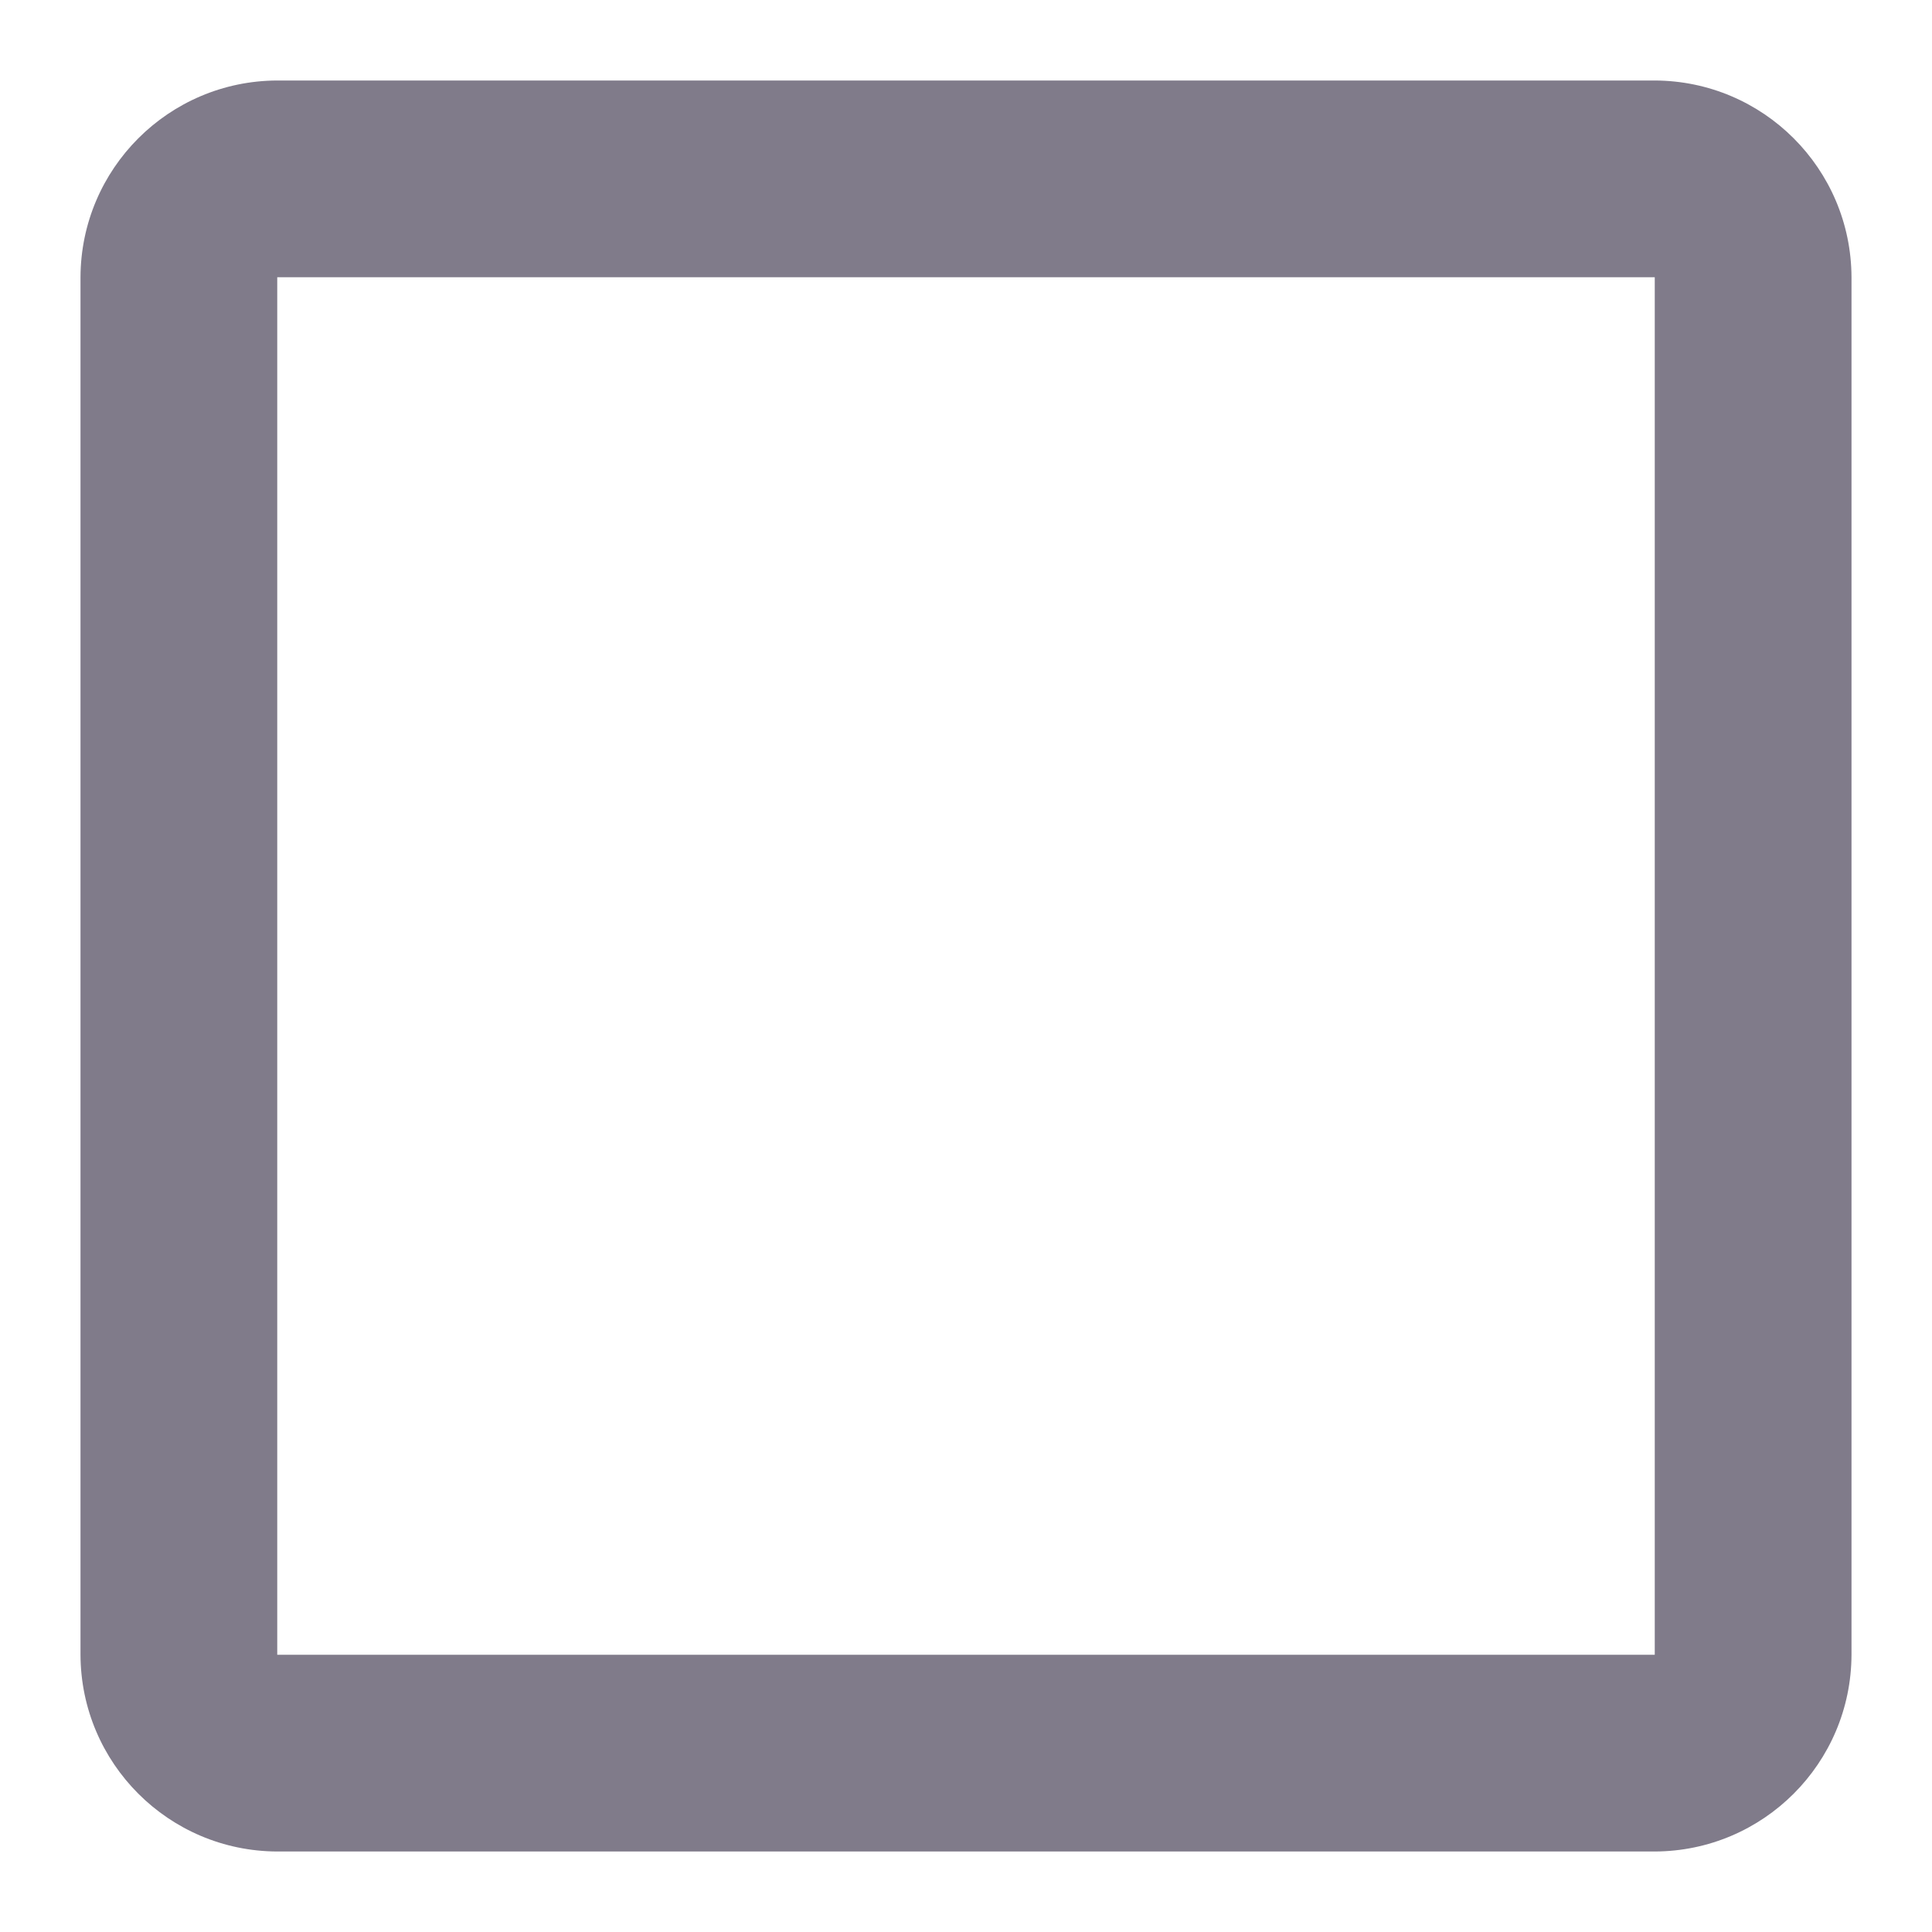
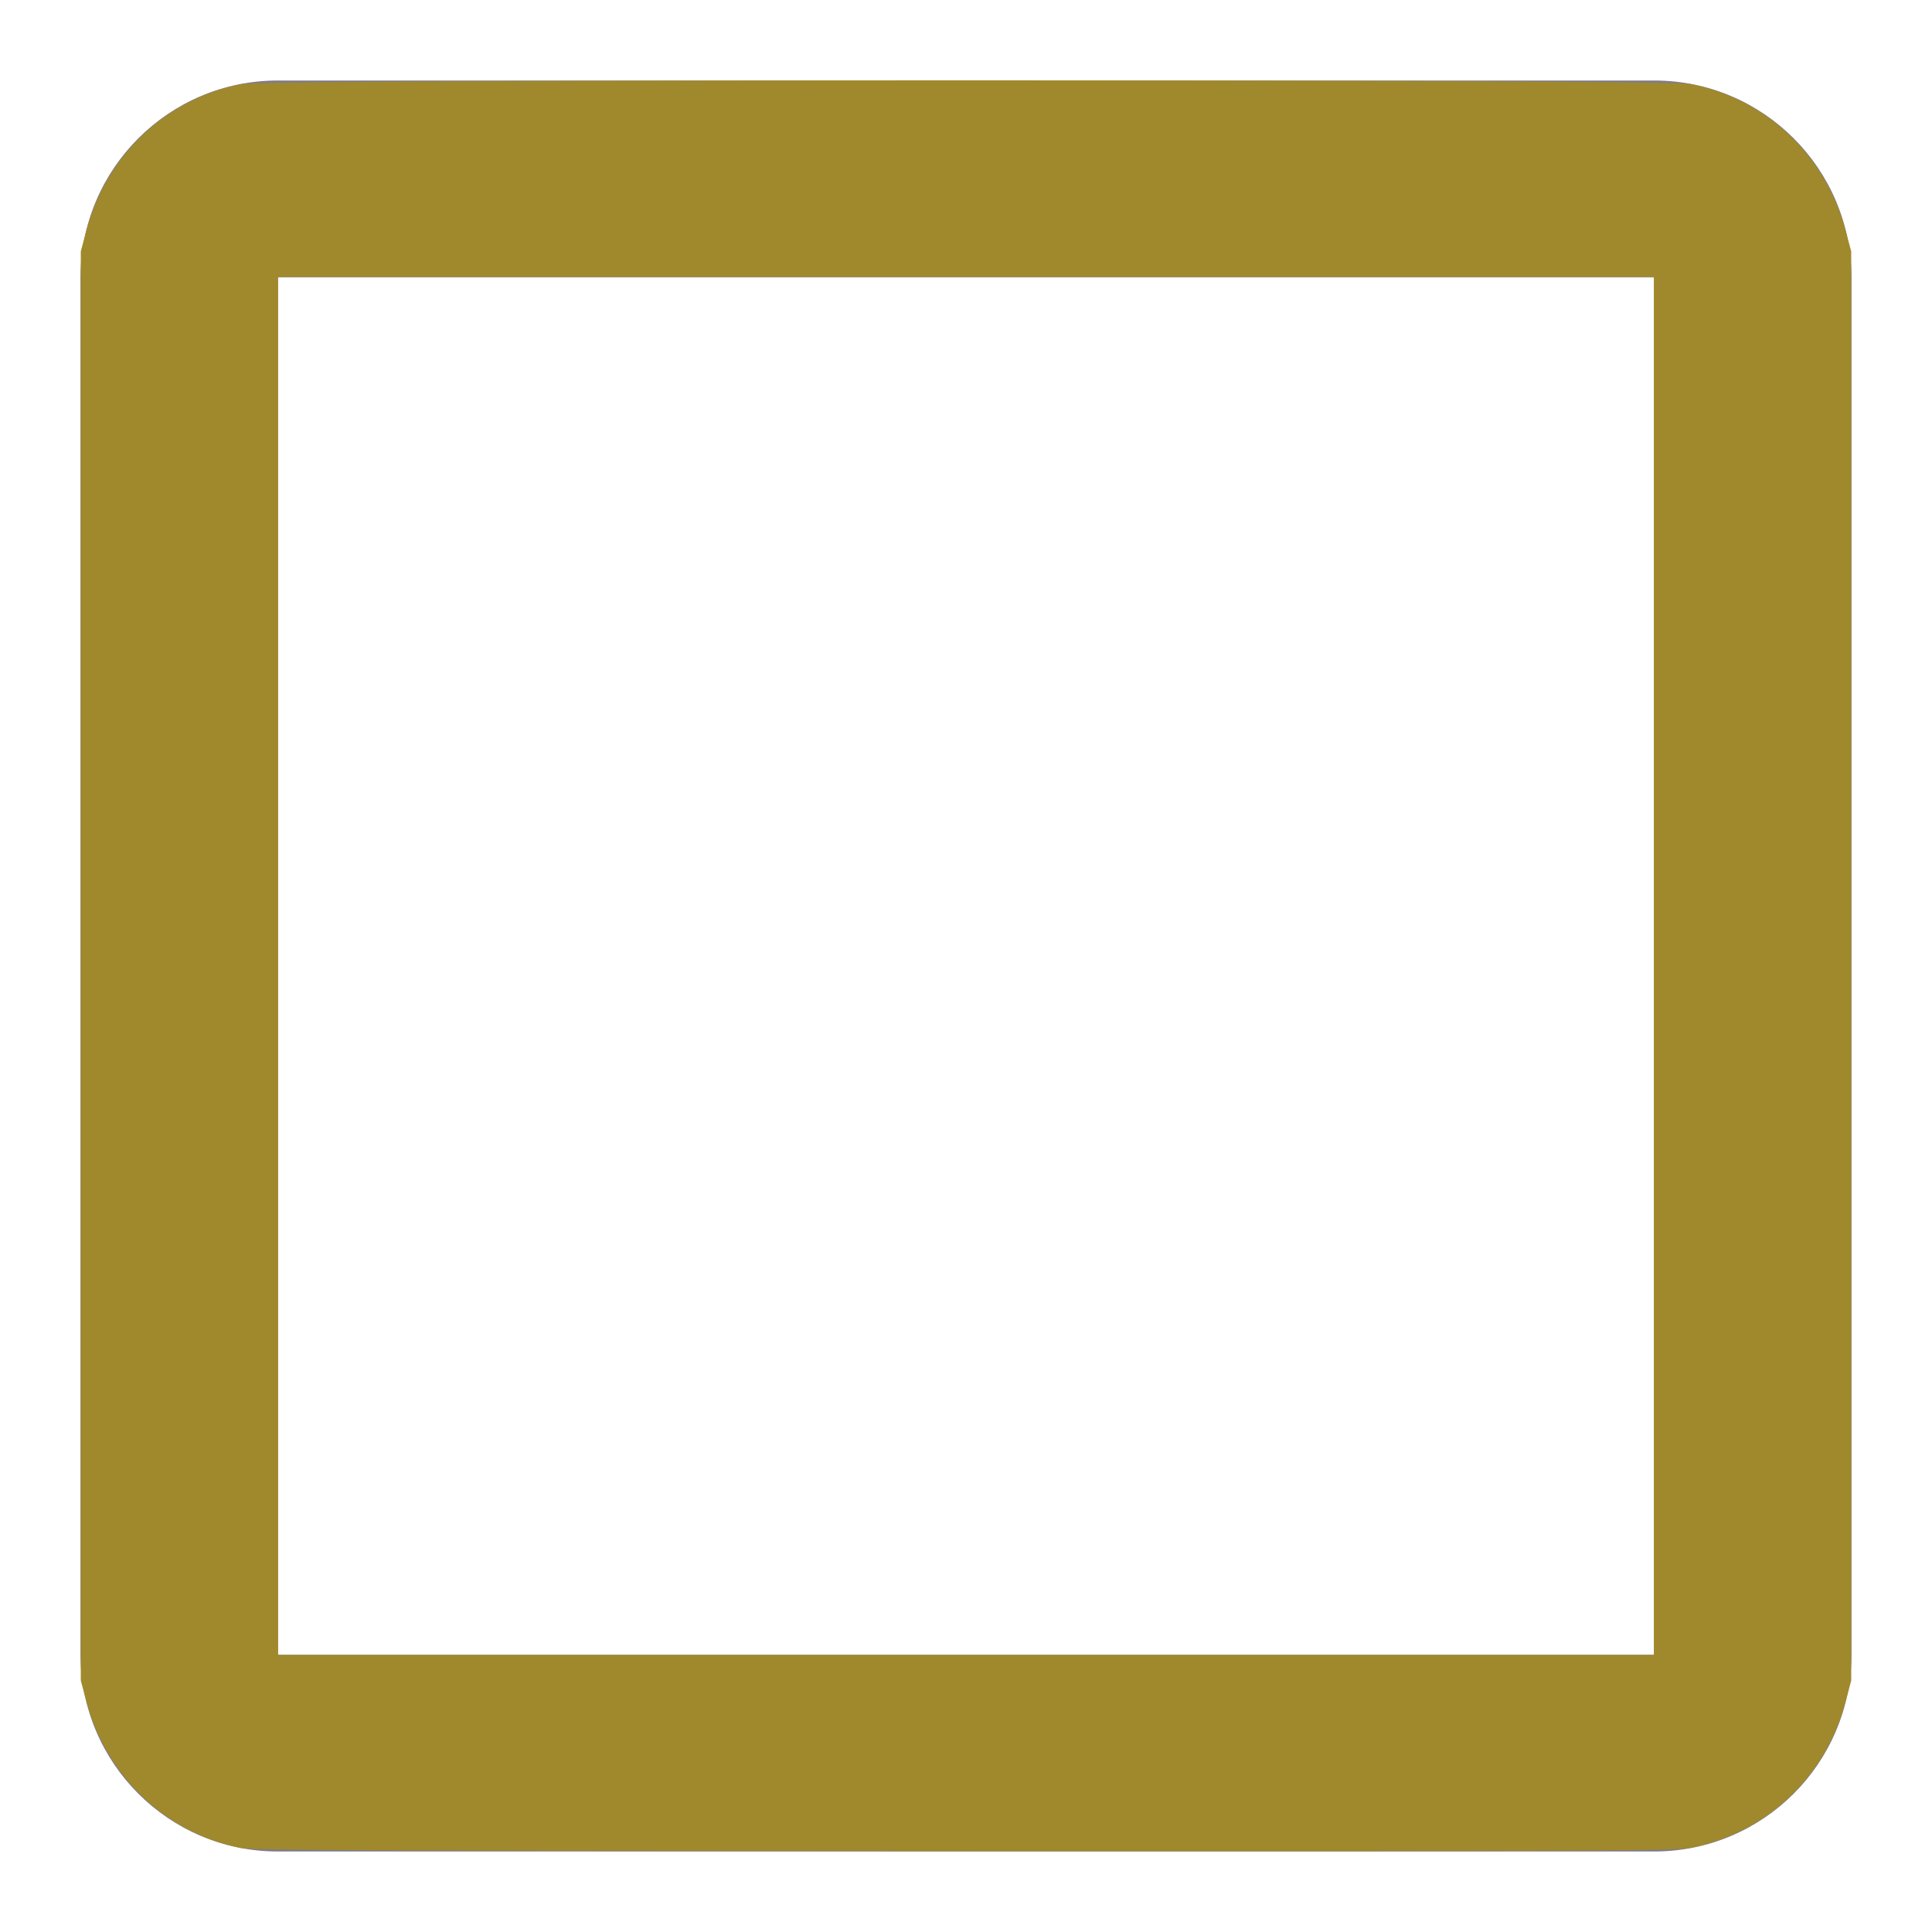
- <svg xmlns="http://www.w3.org/2000/svg" width="24" height="24" viewBox="0 0 24 24">
-   <defs>
-     <style type="text/css">
+ <svg xmlns="http://www.w3.org/2000/svg" width="24" height="24" viewBox="0 0 24 24" version="1.1" id="svg30079">
+   <defs id="defs30074">
+     <style type="text/css" id="style30072">
            .cls-1{fill:#807b8a;fill-rule:evenodd;opacity:.997}.cls-2{fill:none}
        </style>
  </defs>
  <g id="check_box" transform="translate(-420 -576)">
    <path id="checkbox" d="M22.556 5.444v17.112H5.444V5.444zm0-2.444H5.444A2.452 2.452 0 0 0 3 5.444v17.112A2.452 2.452 0 0 0 5.444 25h17.112A2.452 2.452 0 0 0 25 22.556V5.444A2.452 2.452 0 0 0 22.556 3z" class="cls-1" transform="translate(418 574)" />
    <path id="Rectangle_4539" d="M0 0h24v24H0z" class="cls-2" data-name="Rectangle 4539" transform="translate(420 576)" />
  </g>
+   <path style="fill:#a0892c;stroke:#a0892c;stroke-width:0.029" d="M 2.982,22.939 C 2.063,22.754 1.332,22.053 1.083,21.118 l -0.065,-0.244 V 12 3.125 l 0.065,-0.244 C 1.335,1.935 2.07,1.238 3.006,1.058 c 0.315,-0.061 17.673,-0.061 17.988,0 0.936,0.18 1.672,0.877 1.923,1.823 l 0.065,0.244 V 12 20.875 l -0.065,0.244 c -0.251,0.944 -0.964,1.624 -1.907,1.819 -0.197,0.041 -1.107,0.045 -9.03,0.043 -7.135,-0.002 -8.847,-0.01 -8.998,-0.04 z M 20.559,12 V 3.427 H 12 3.441 V 12 20.573 H 12 20.559 Z" id="path30083" />
</svg>
